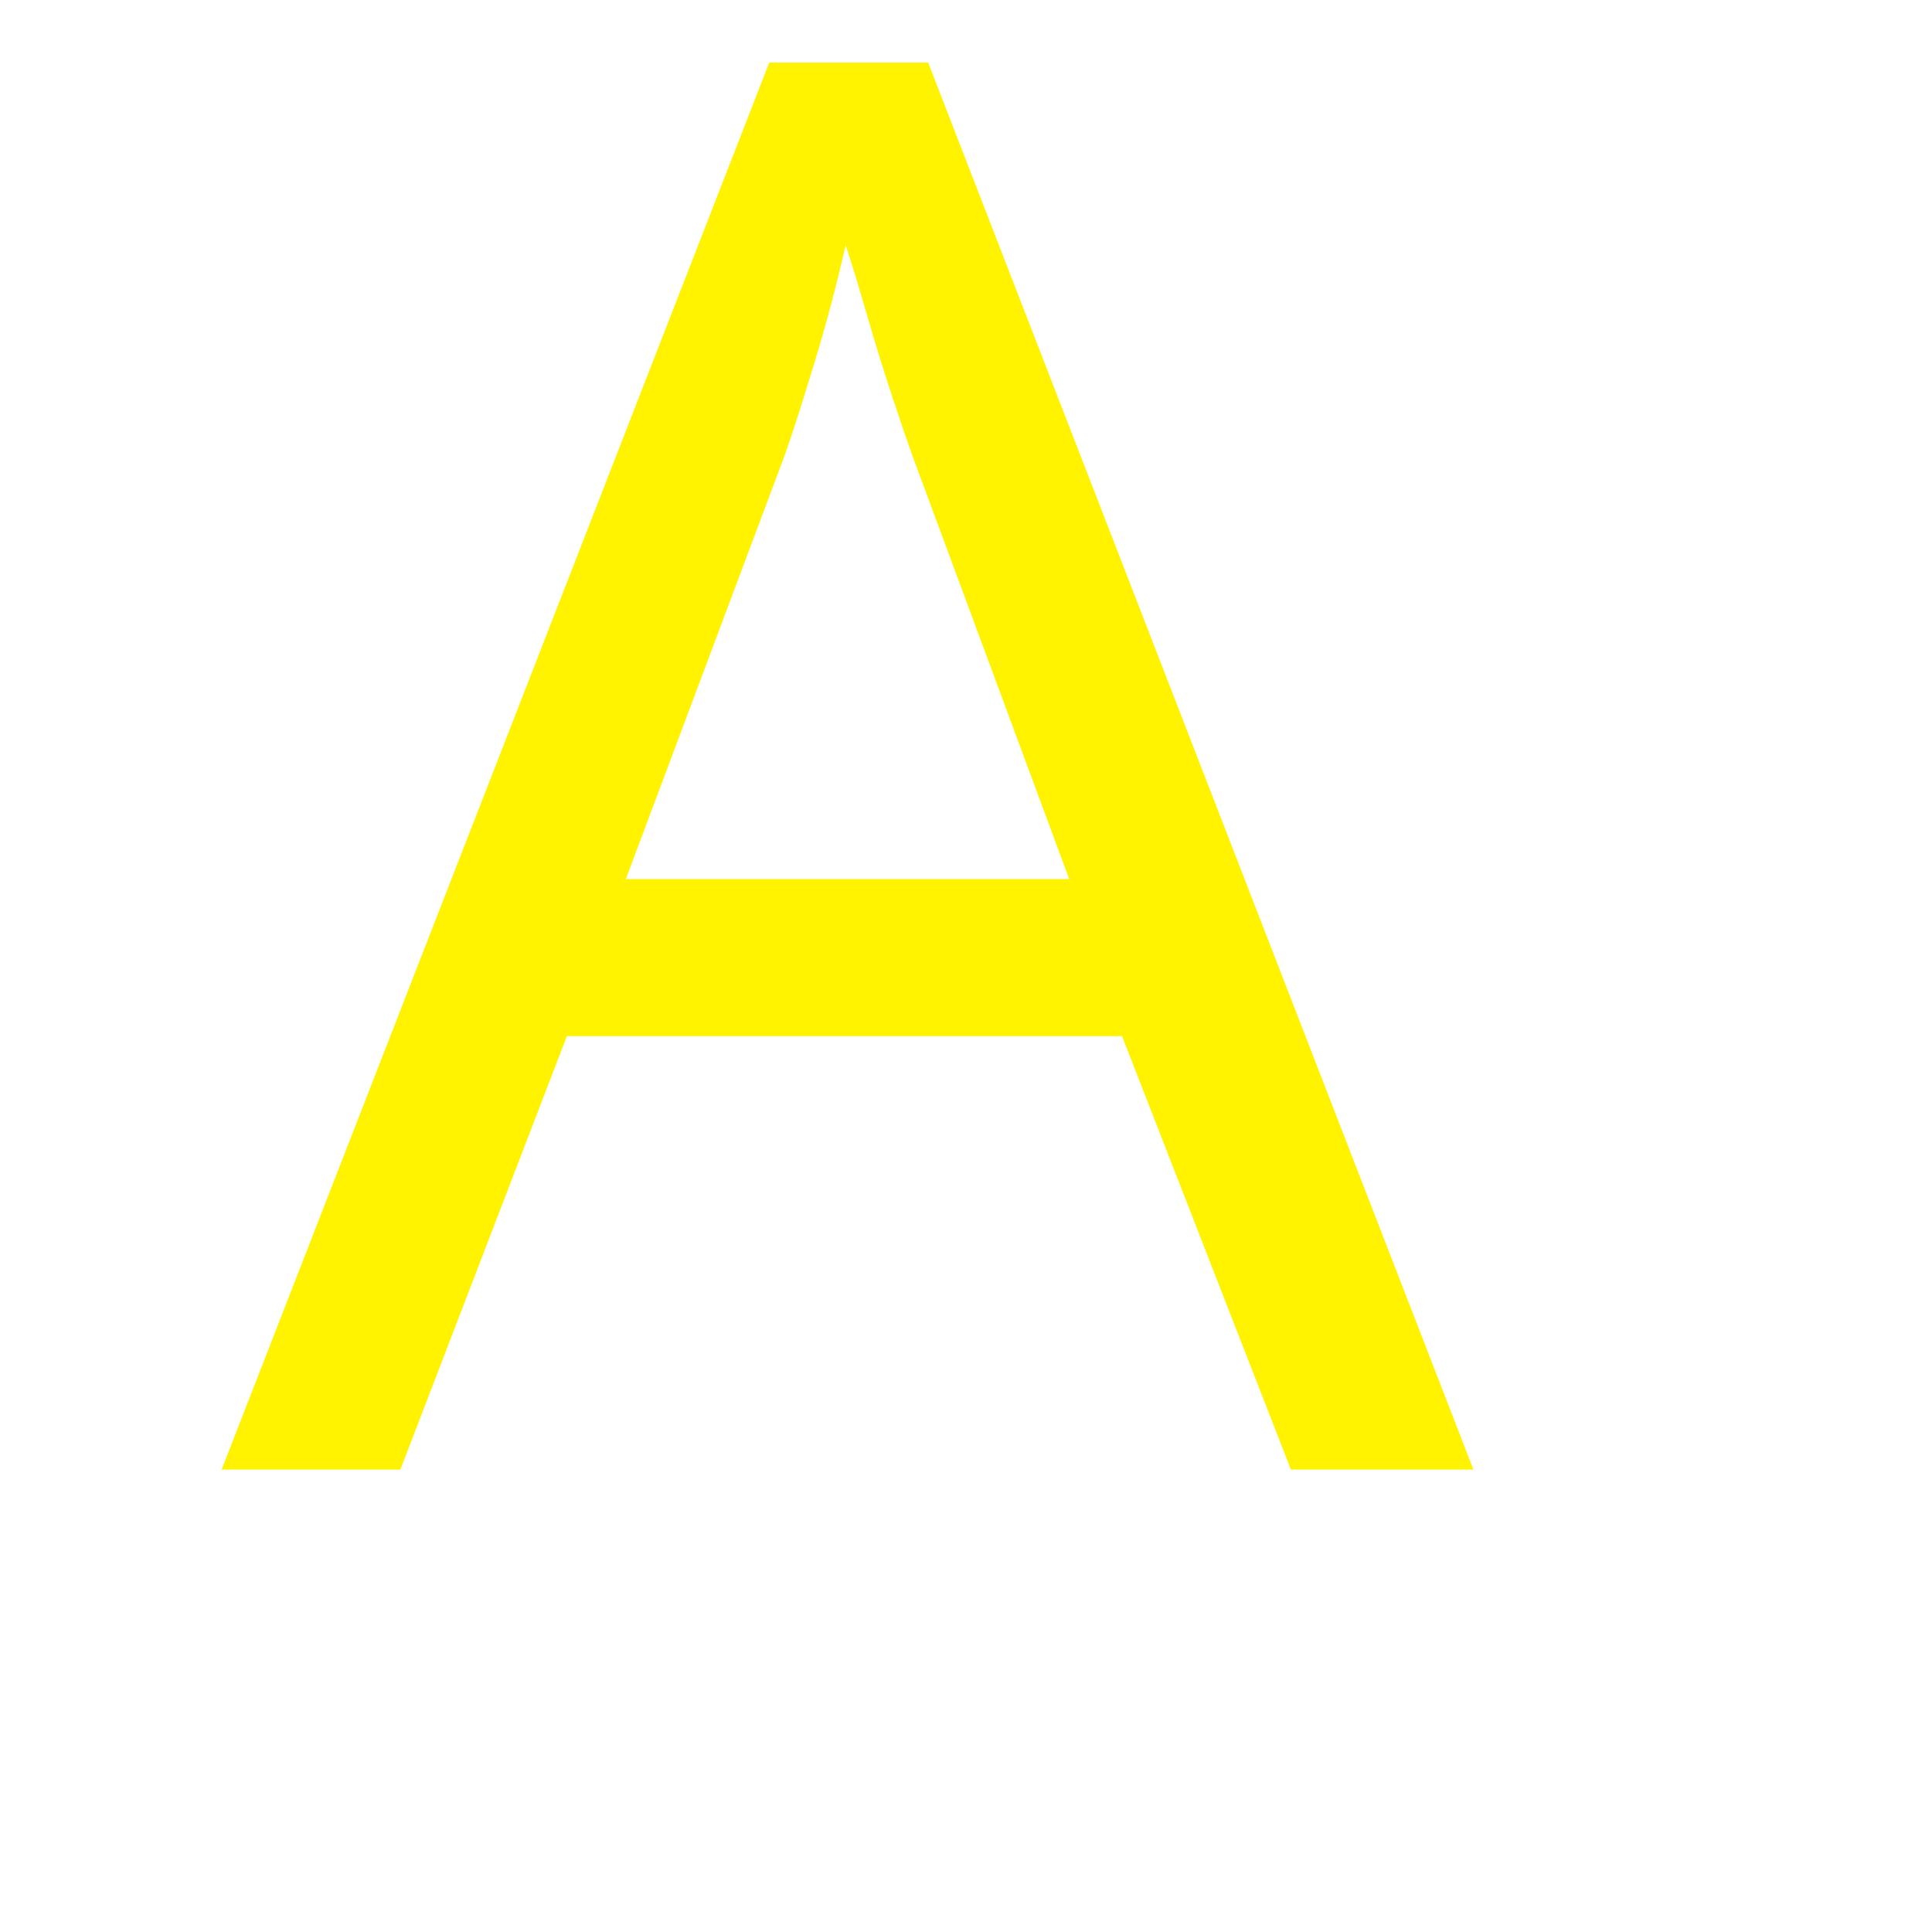
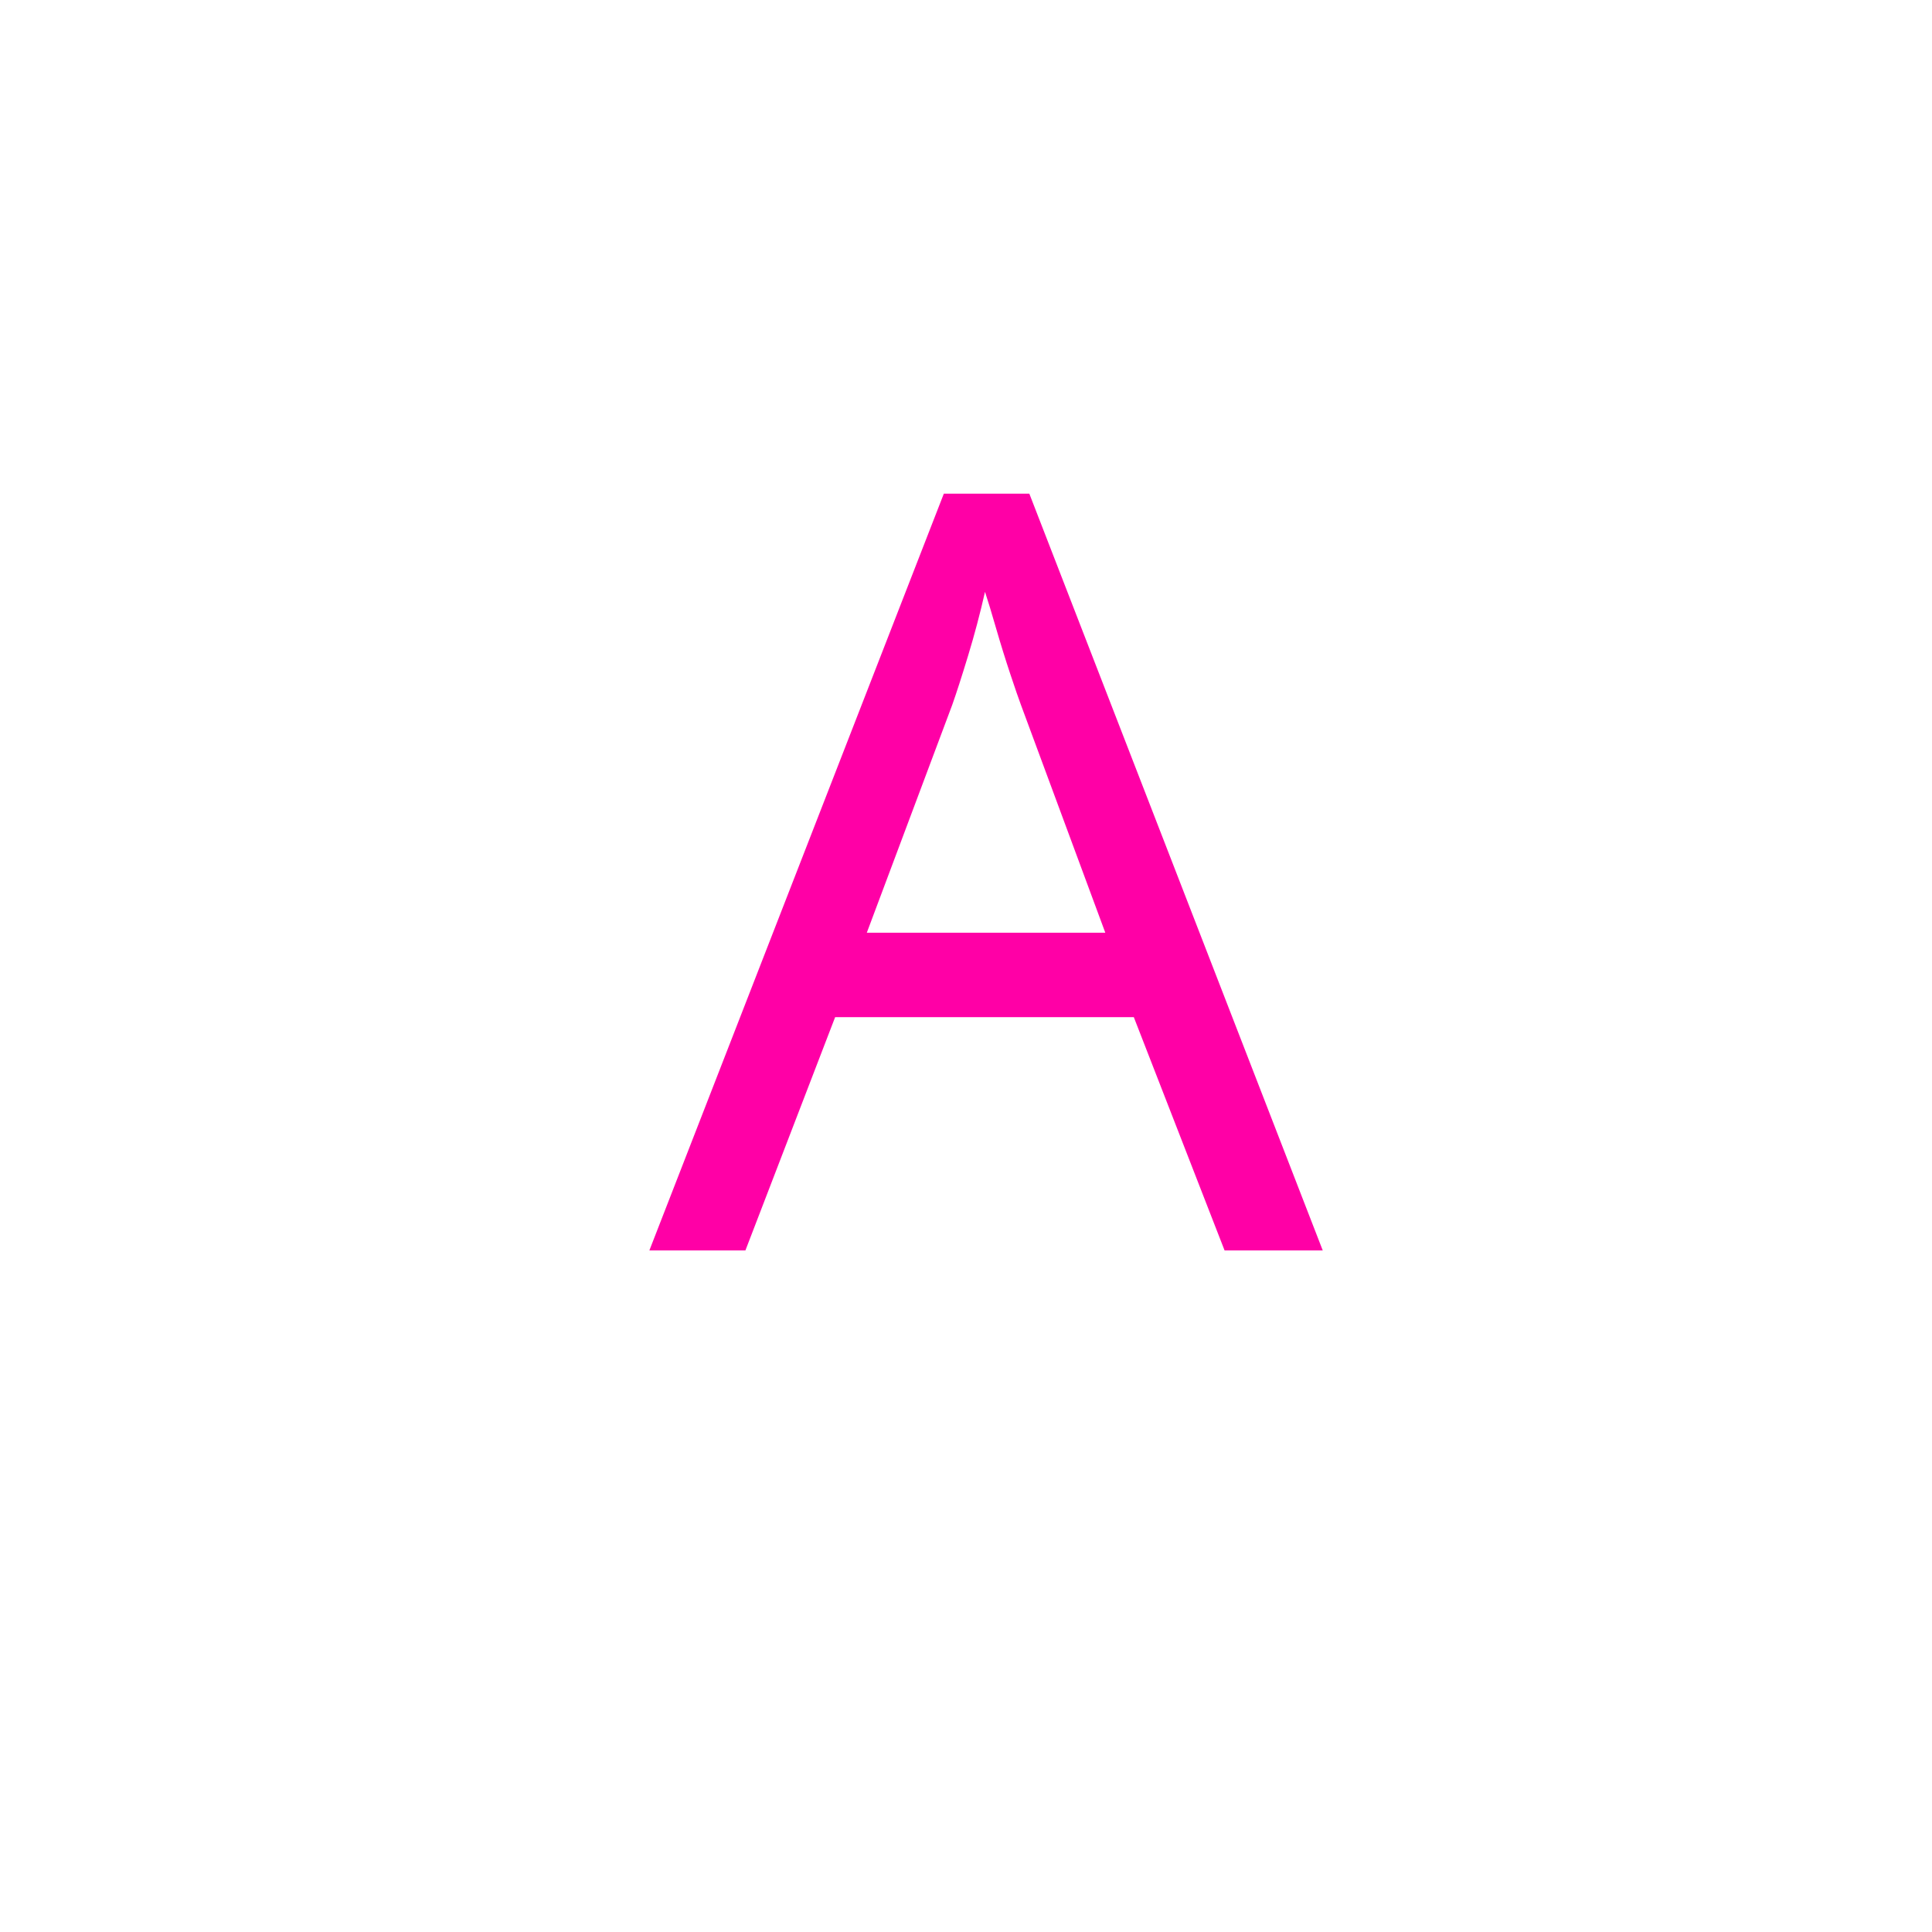
- <svg xmlns="http://www.w3.org/2000/svg" version="1.2" viewBox="0 0 64 64" width="64" height="64">
+ <svg xmlns="http://www.w3.org/2000/svg" version="1.2" viewBox="0 0 1080 1080" width="1080" height="1080">
  <style>
		tspan { white-space:pre } 
- 		.t0 { font-size: 65px;fill: #fff300;font-weight: 400;font-family: "RemachineScriptPersonalUse", "Remachine Script Personal Use" } 
+ 		.t0 { font-size: 590px;fill: #ff00a6;font-weight: 400;font-family: "Duplexide", "Duplexide" } 
	</style>
-   <text id="A" style="transform: matrix(1,0,0,1,7.341,48.683)">
+   <text id="A" style="transform: matrix(1,0,0,1,363,699)">
    <tspan x="0" y="0" class="t0">A
</tspan>
  </text>
</svg>
